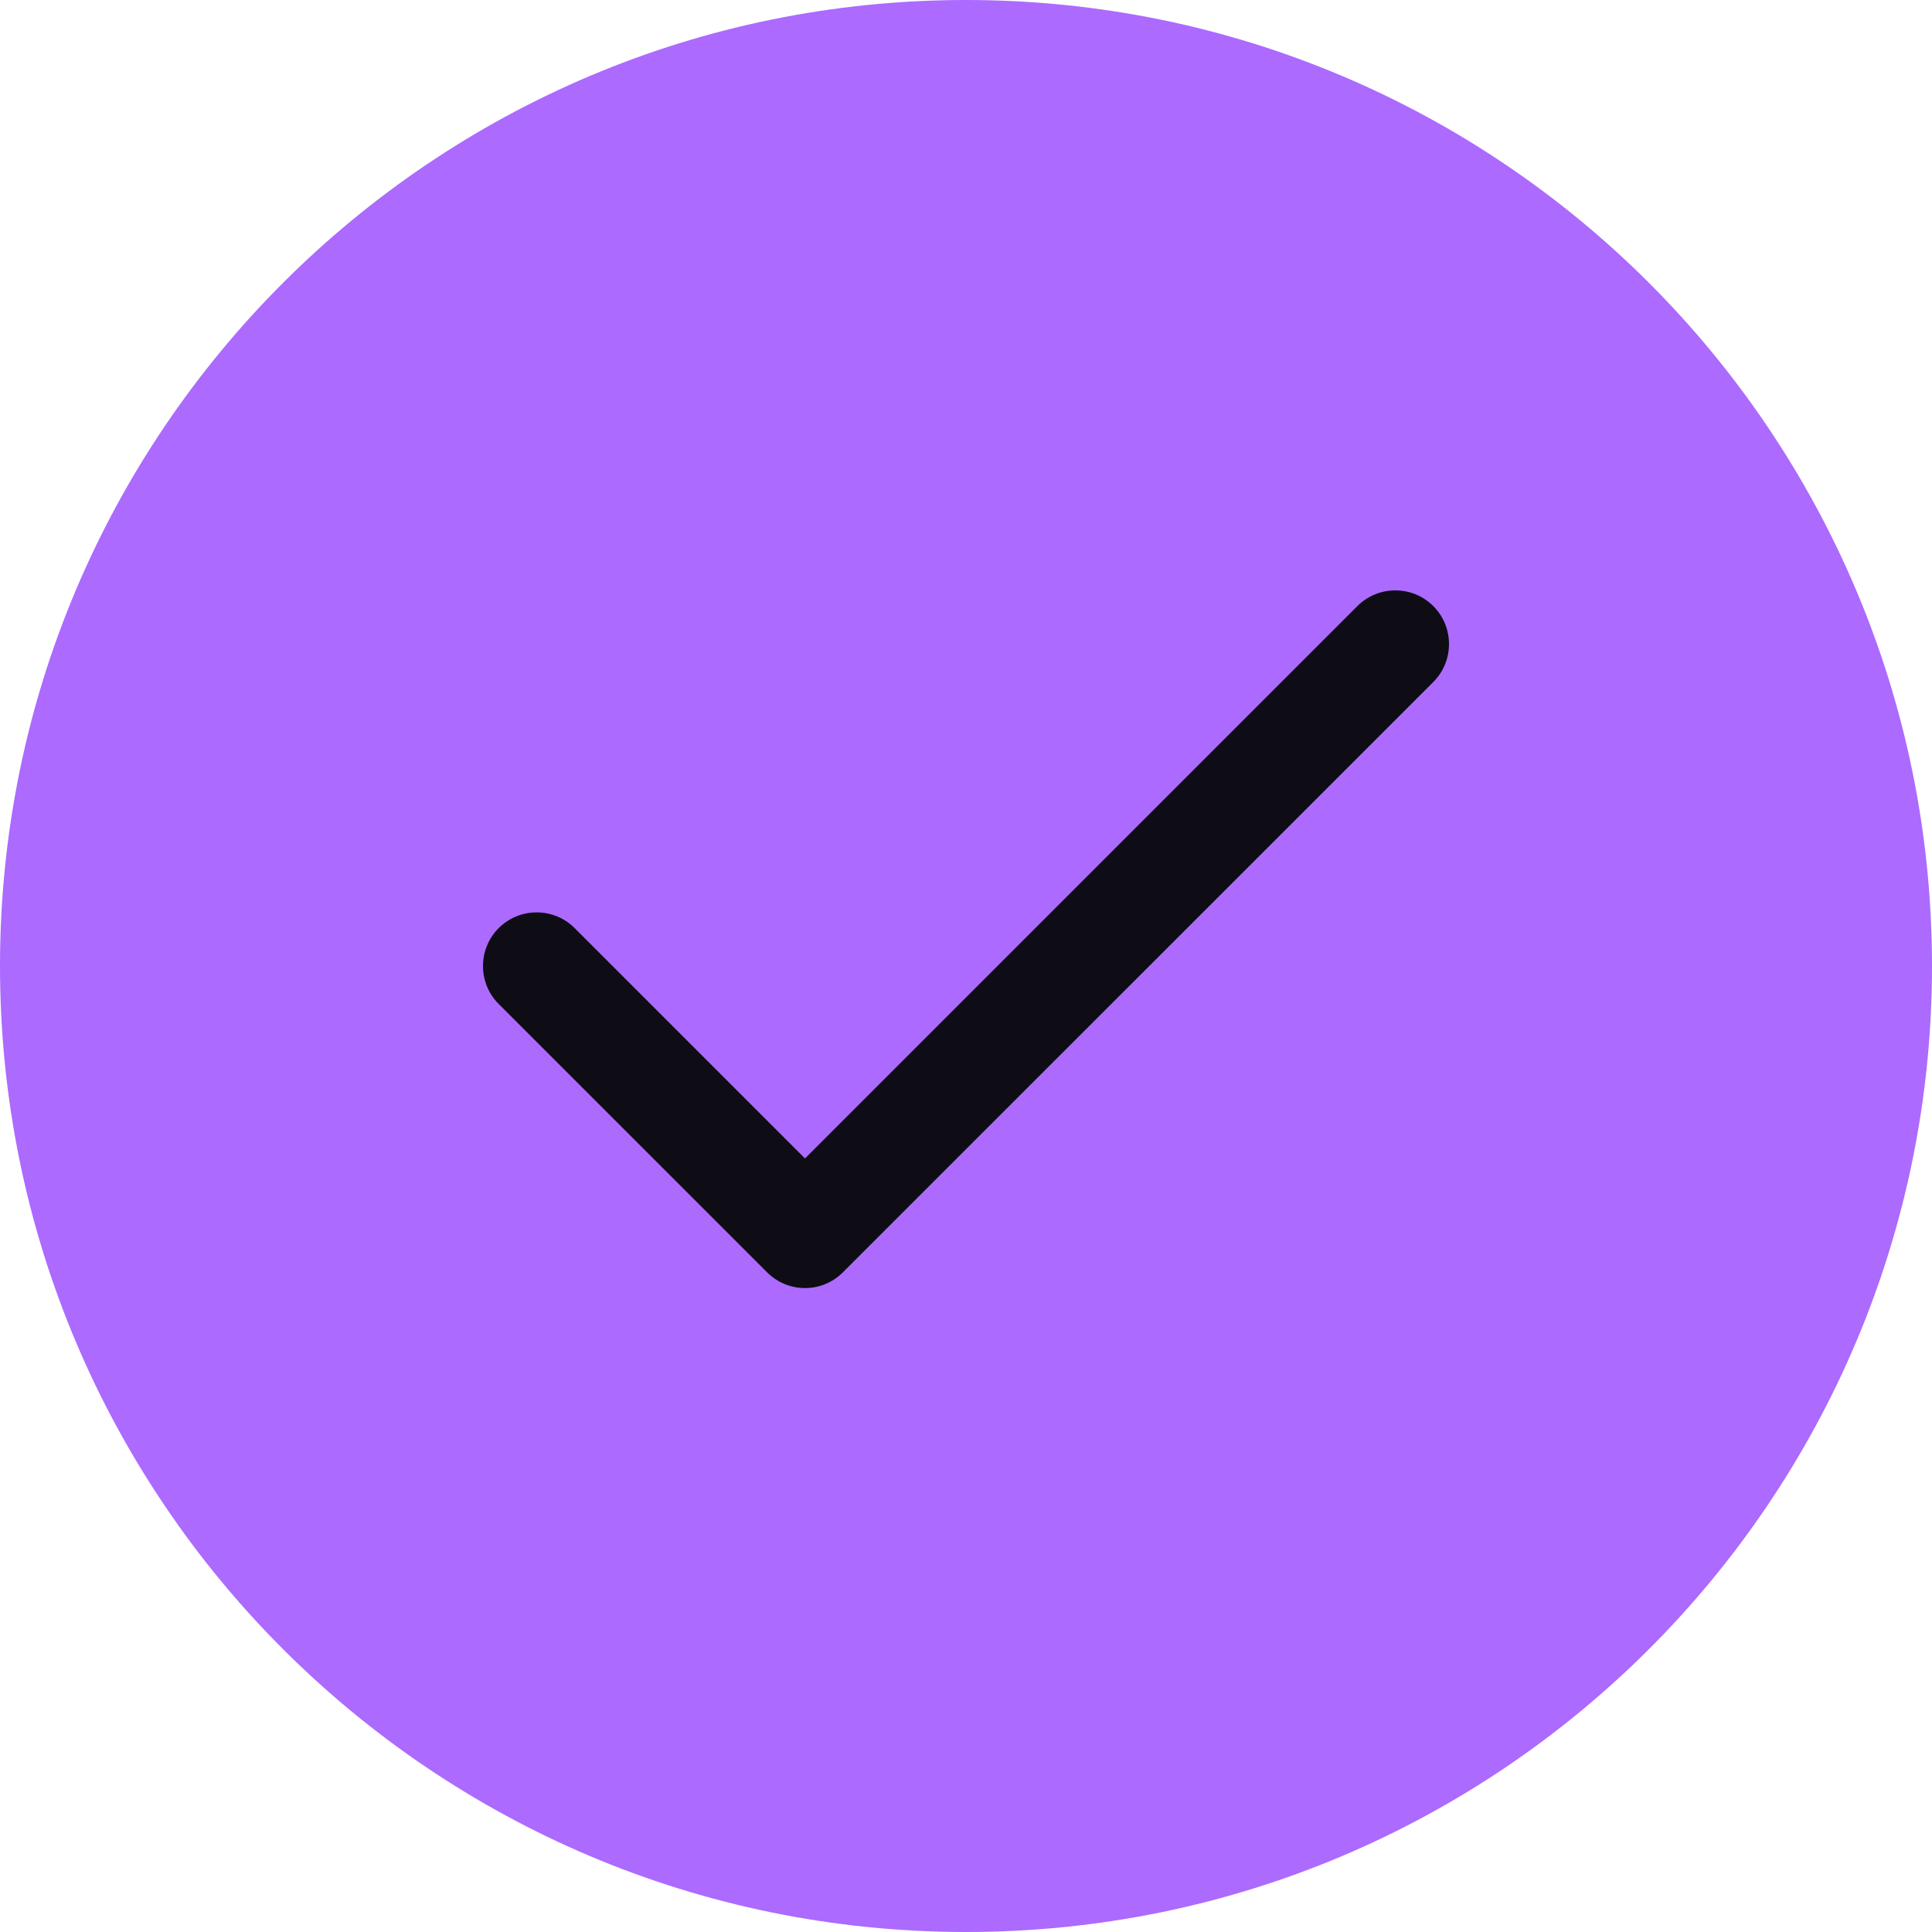
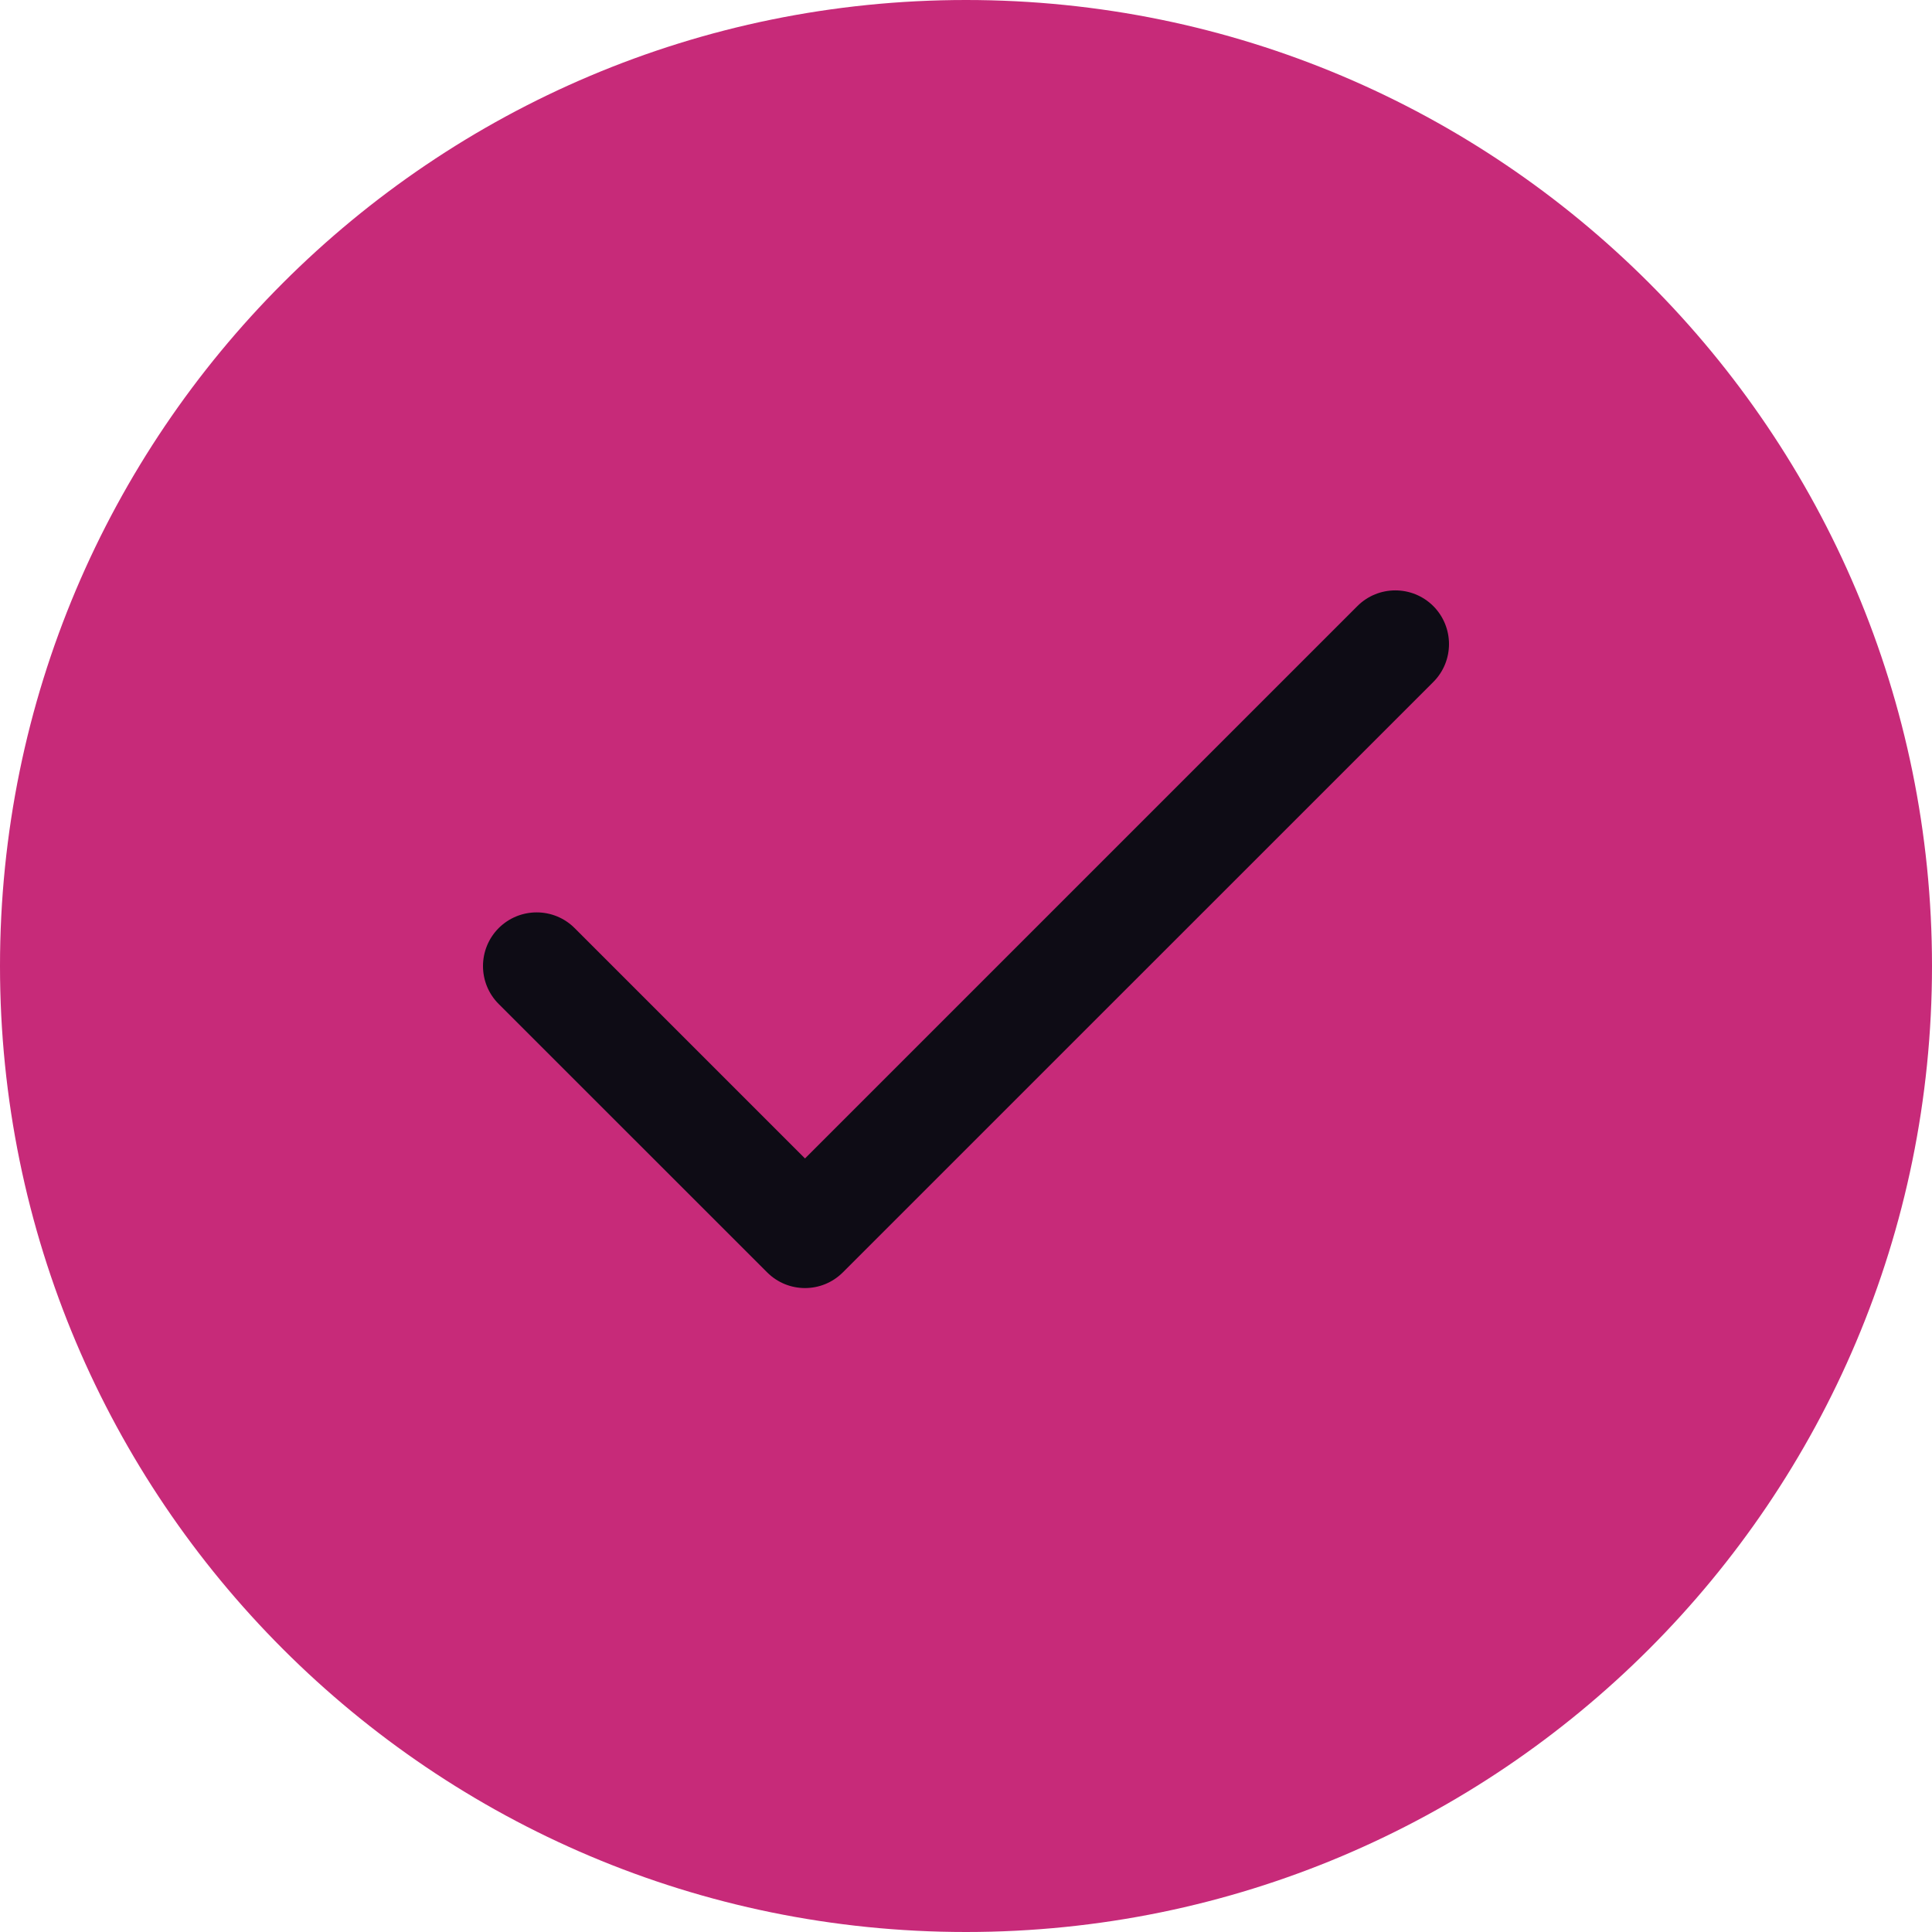
<svg xmlns="http://www.w3.org/2000/svg" width="24" height="24" viewBox="0 0 24 24" fill="none">
-   <rect width="24" height="24" rx="12" fill="#AC6AFF" />
+   <rect width="24" height="24" rx="12" fill="#C72A79" />
  <path fill-rule="evenodd" clip-rule="evenodd" d="M17.805 7.529C18.065 7.79 18.065 8.212 17.805 8.472L10.471 15.805C10.211 16.066 9.789 16.066 9.529 15.805L6.195 12.472C5.935 12.212 5.935 11.79 6.195 11.529C6.456 11.269 6.878 11.269 7.138 11.529L10 14.391L16.862 7.529C17.122 7.269 17.544 7.269 17.805 7.529Z" fill="#0E0C15" />
</svg>
